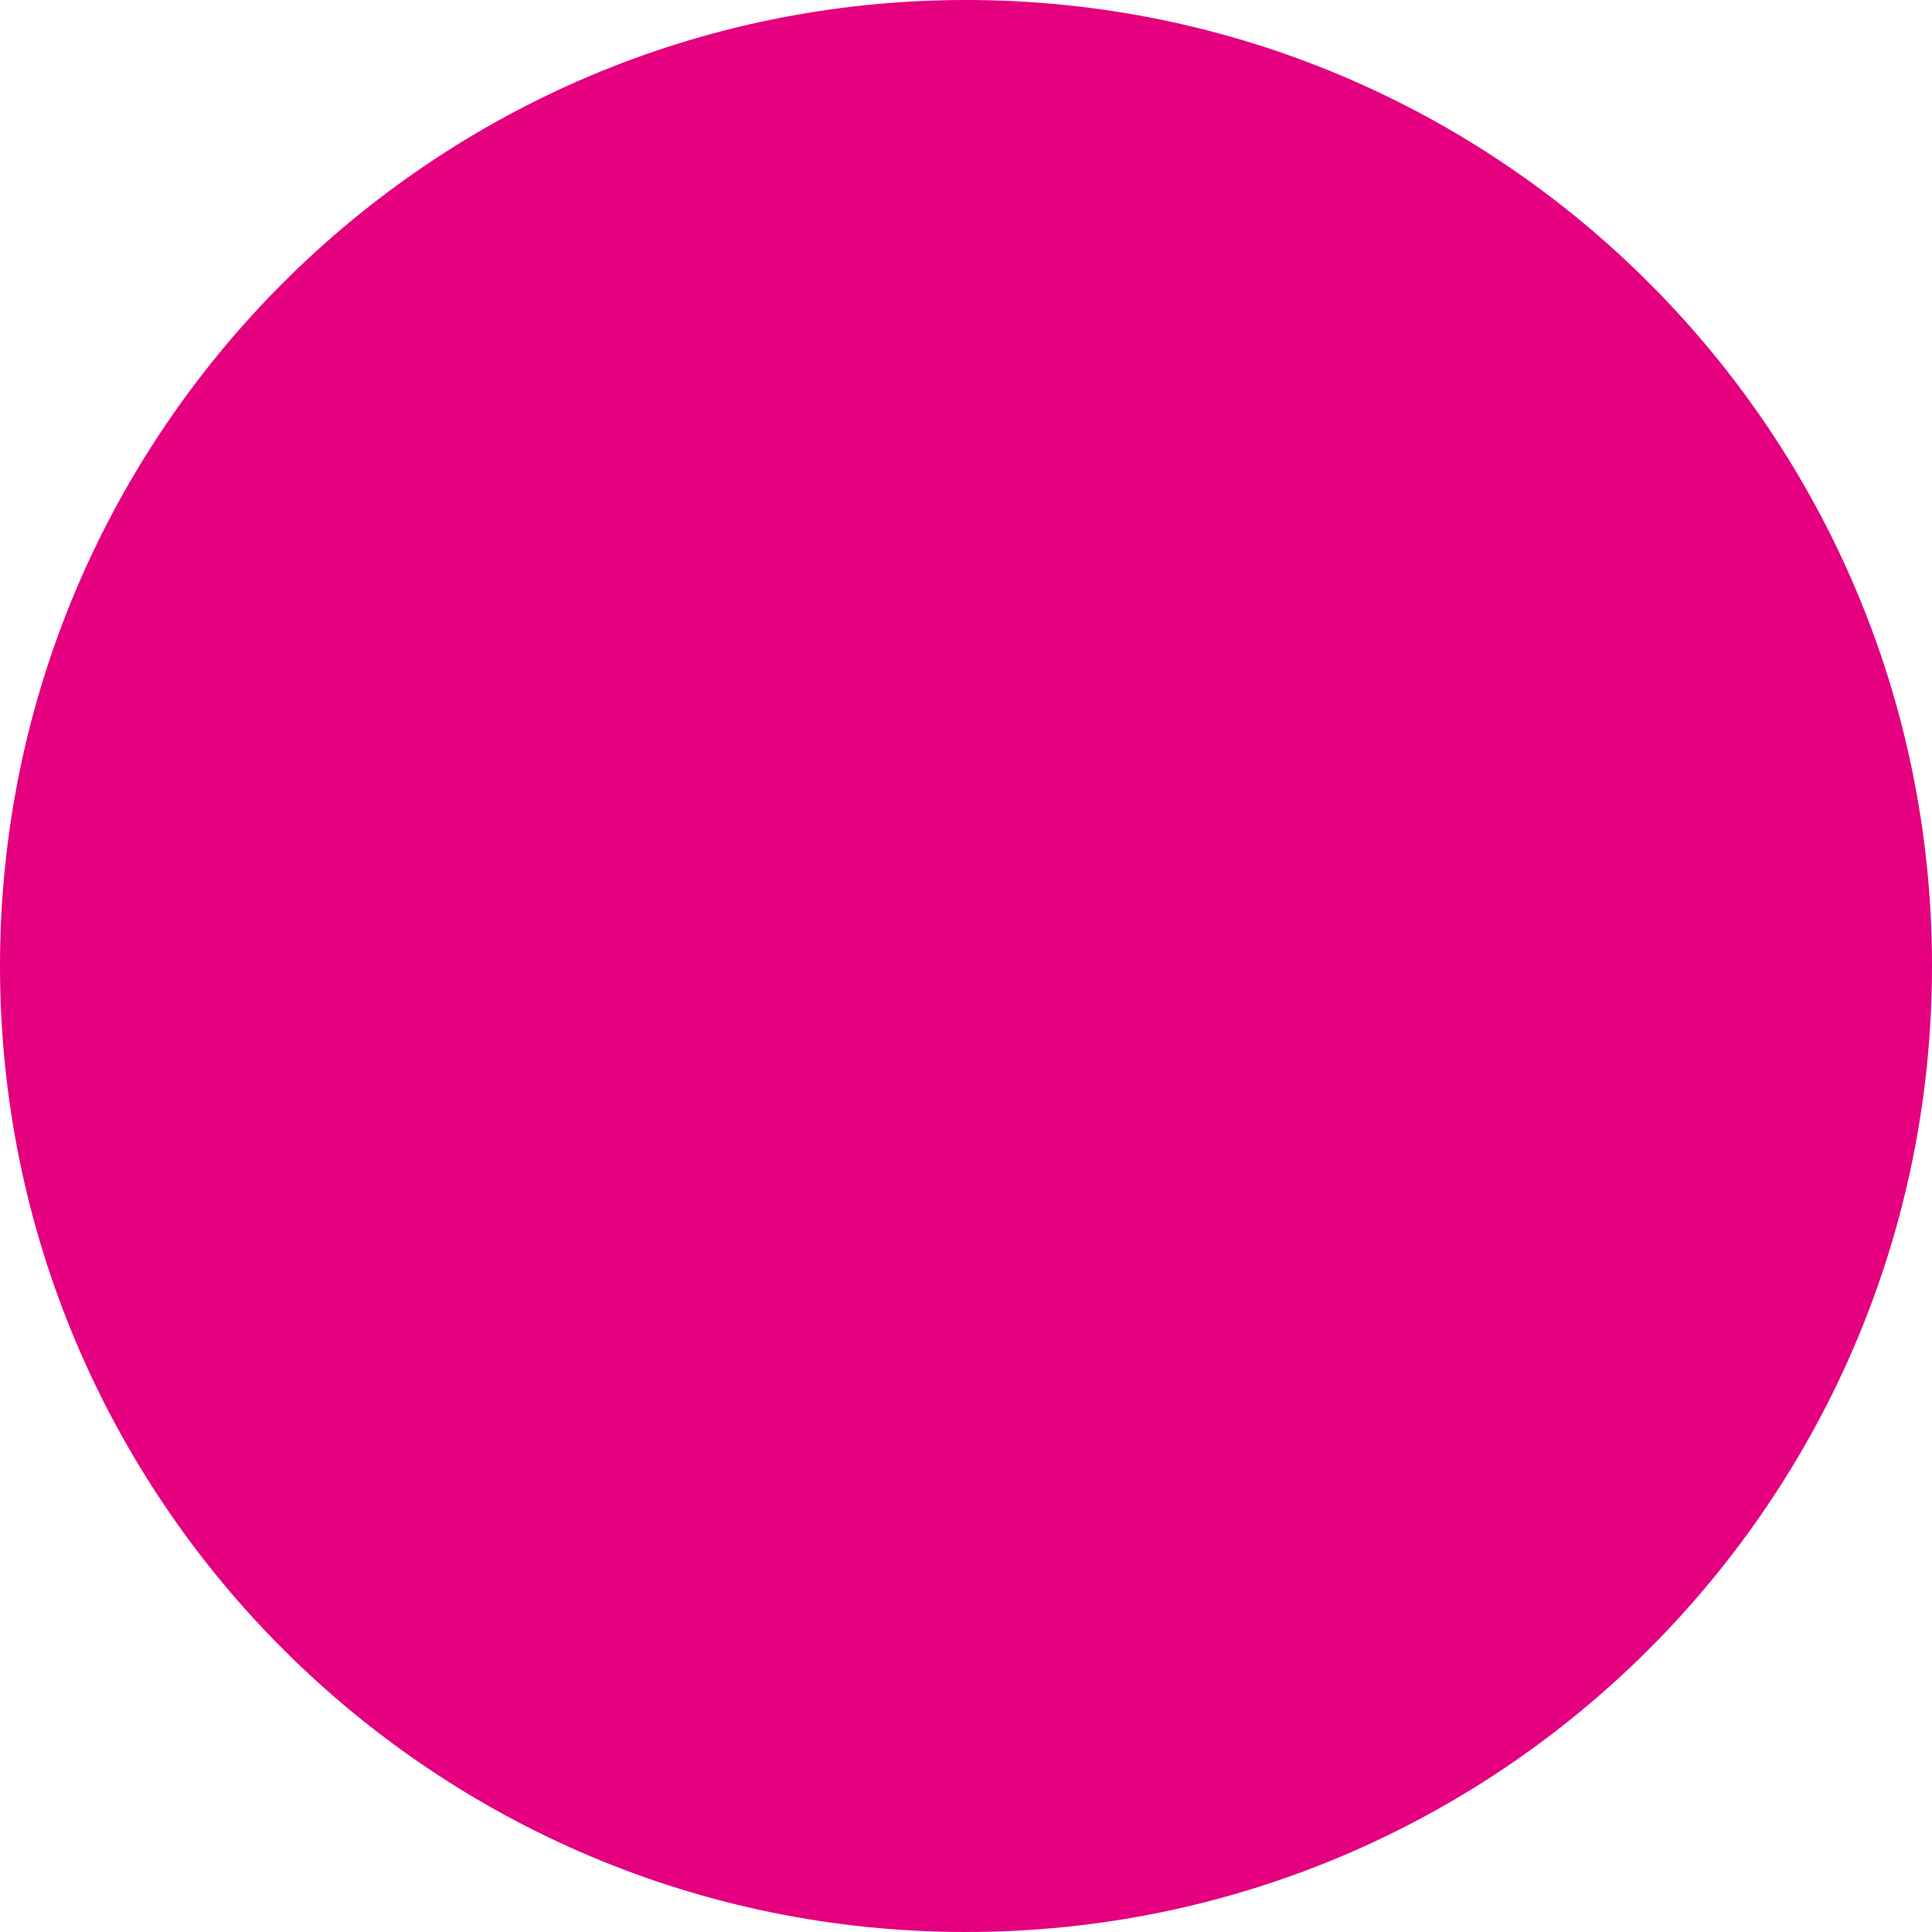
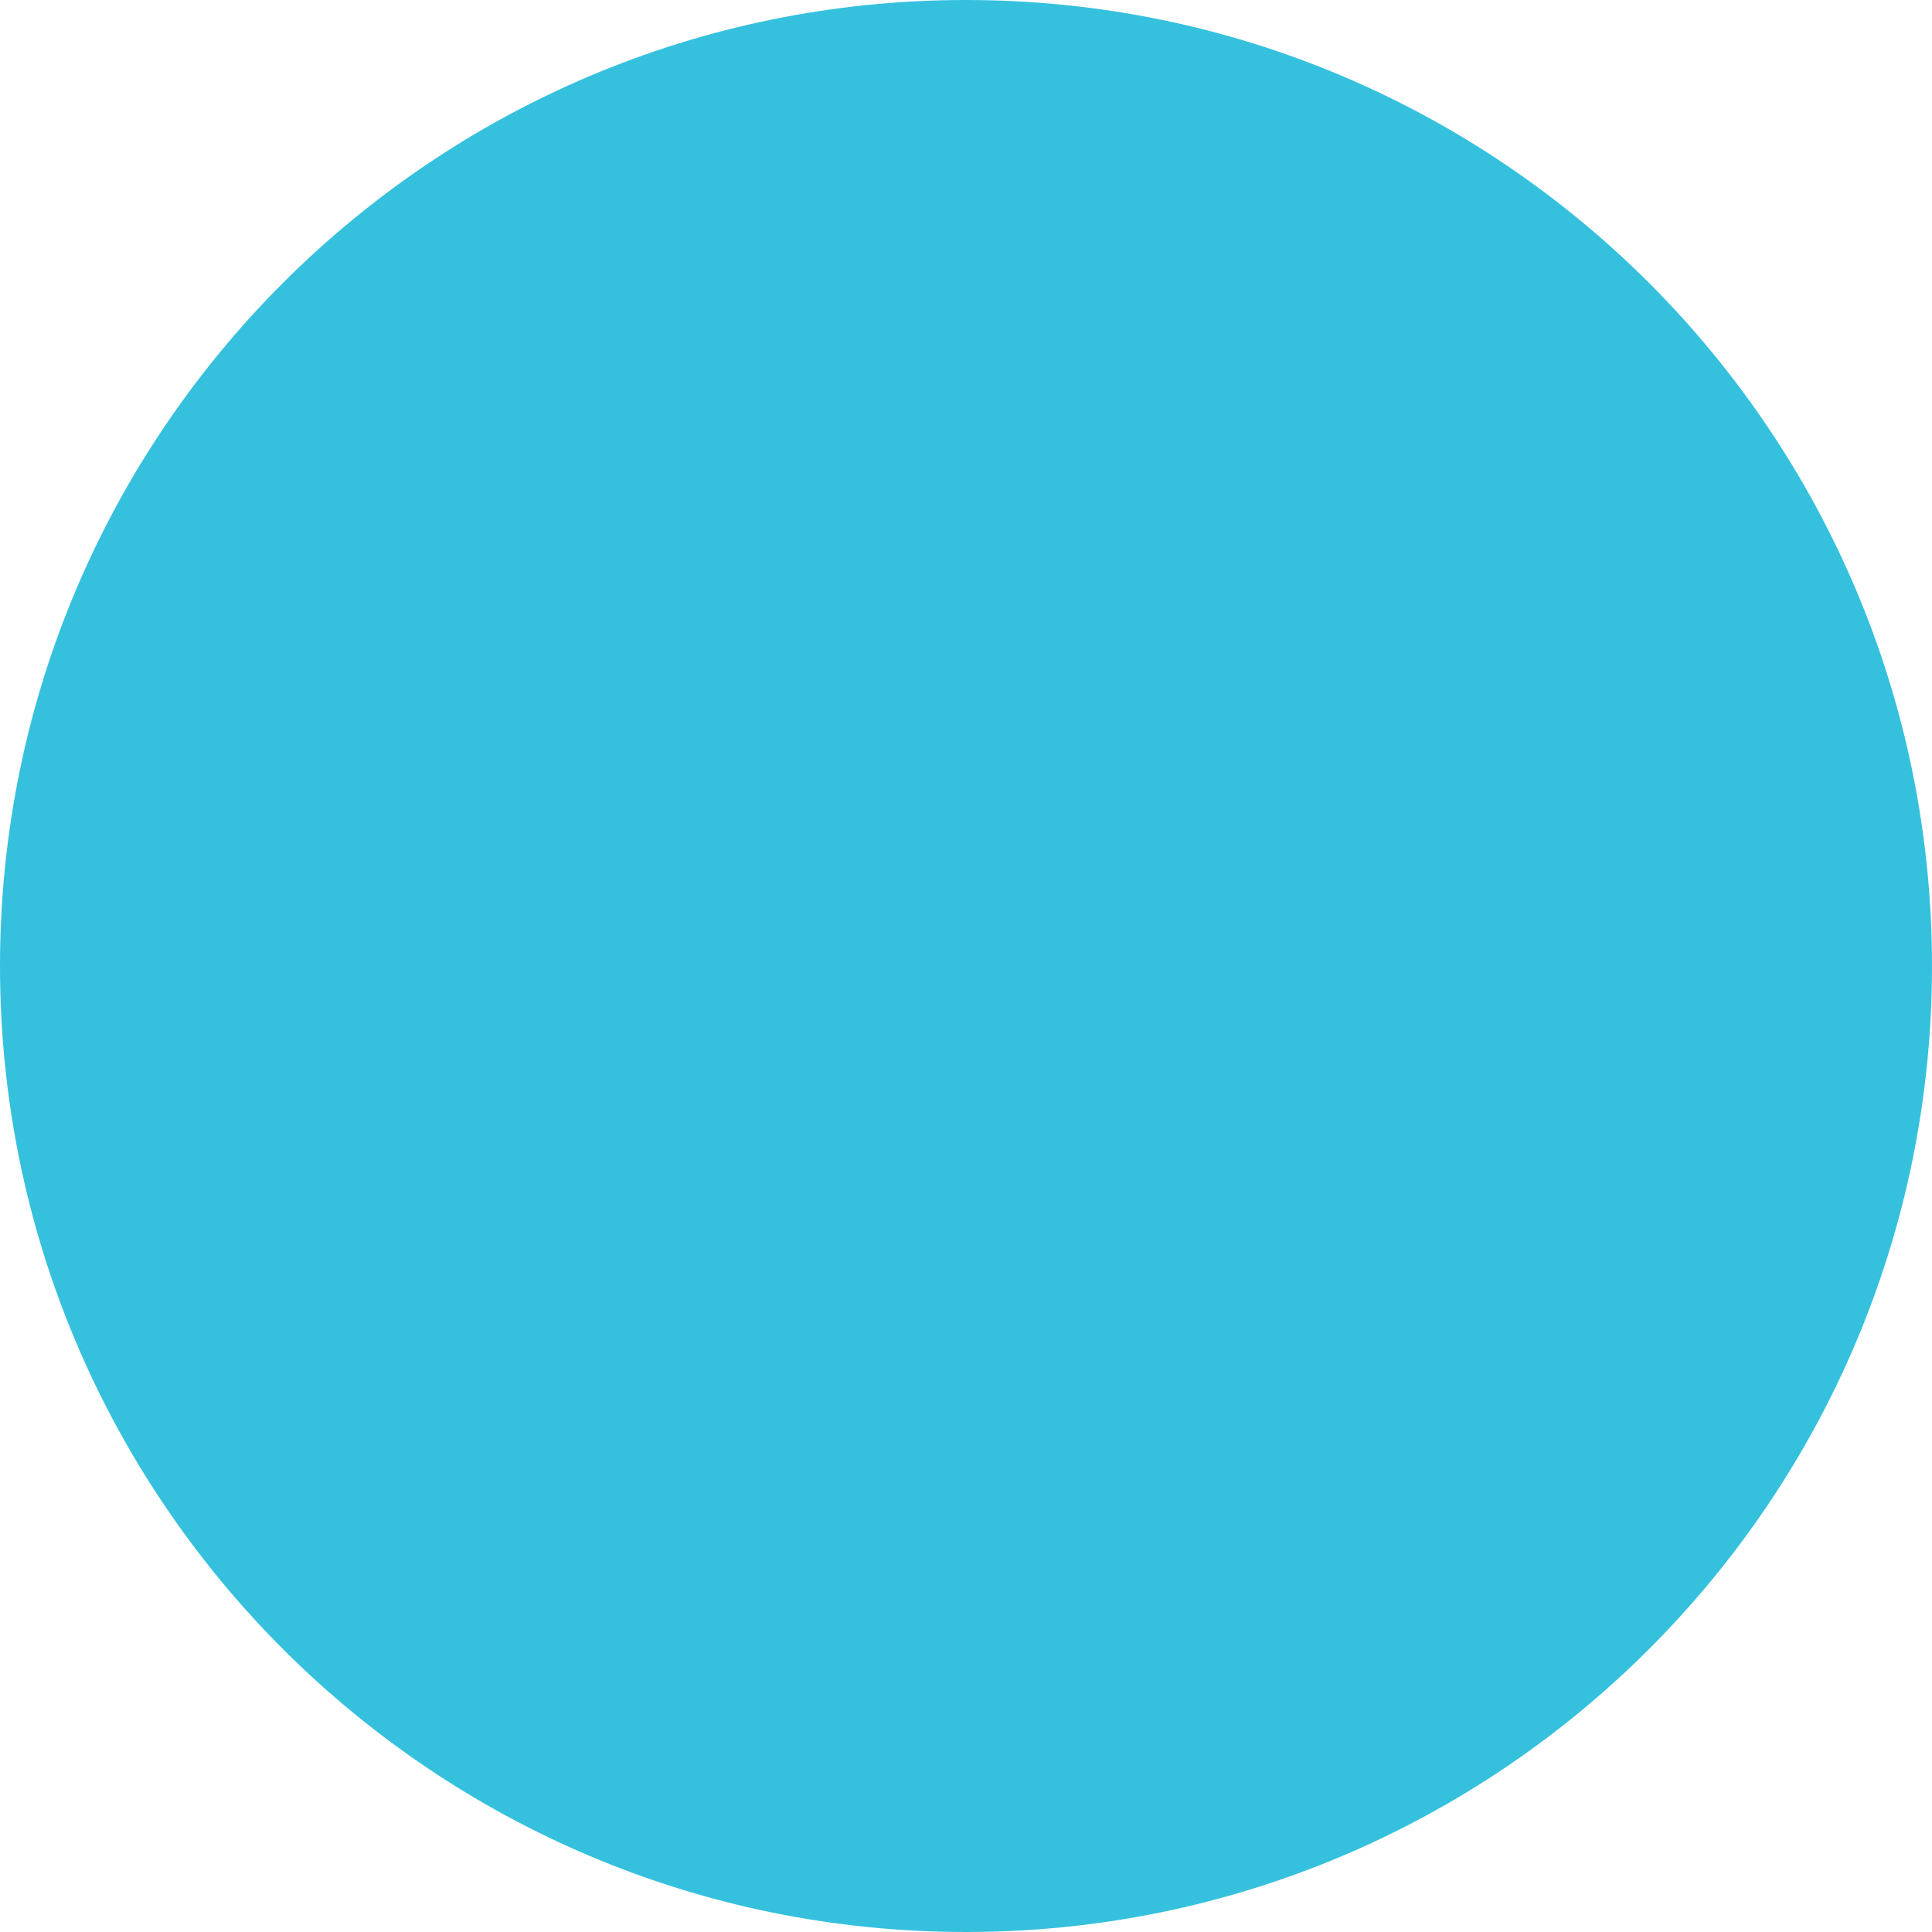
<svg xmlns="http://www.w3.org/2000/svg" preserveAspectRatio="none" overflow="visible" style="display: block;" width="8" height="8" viewBox="0 0 8 8" fill="none">
-   <circle id="Status Dot" cx="4" cy="4" r="4" fill="#E4007F" />
+   <circle id="Status Dot" cx="4" cy="4" r="4" fill="#35C1DE" />
</svg>
